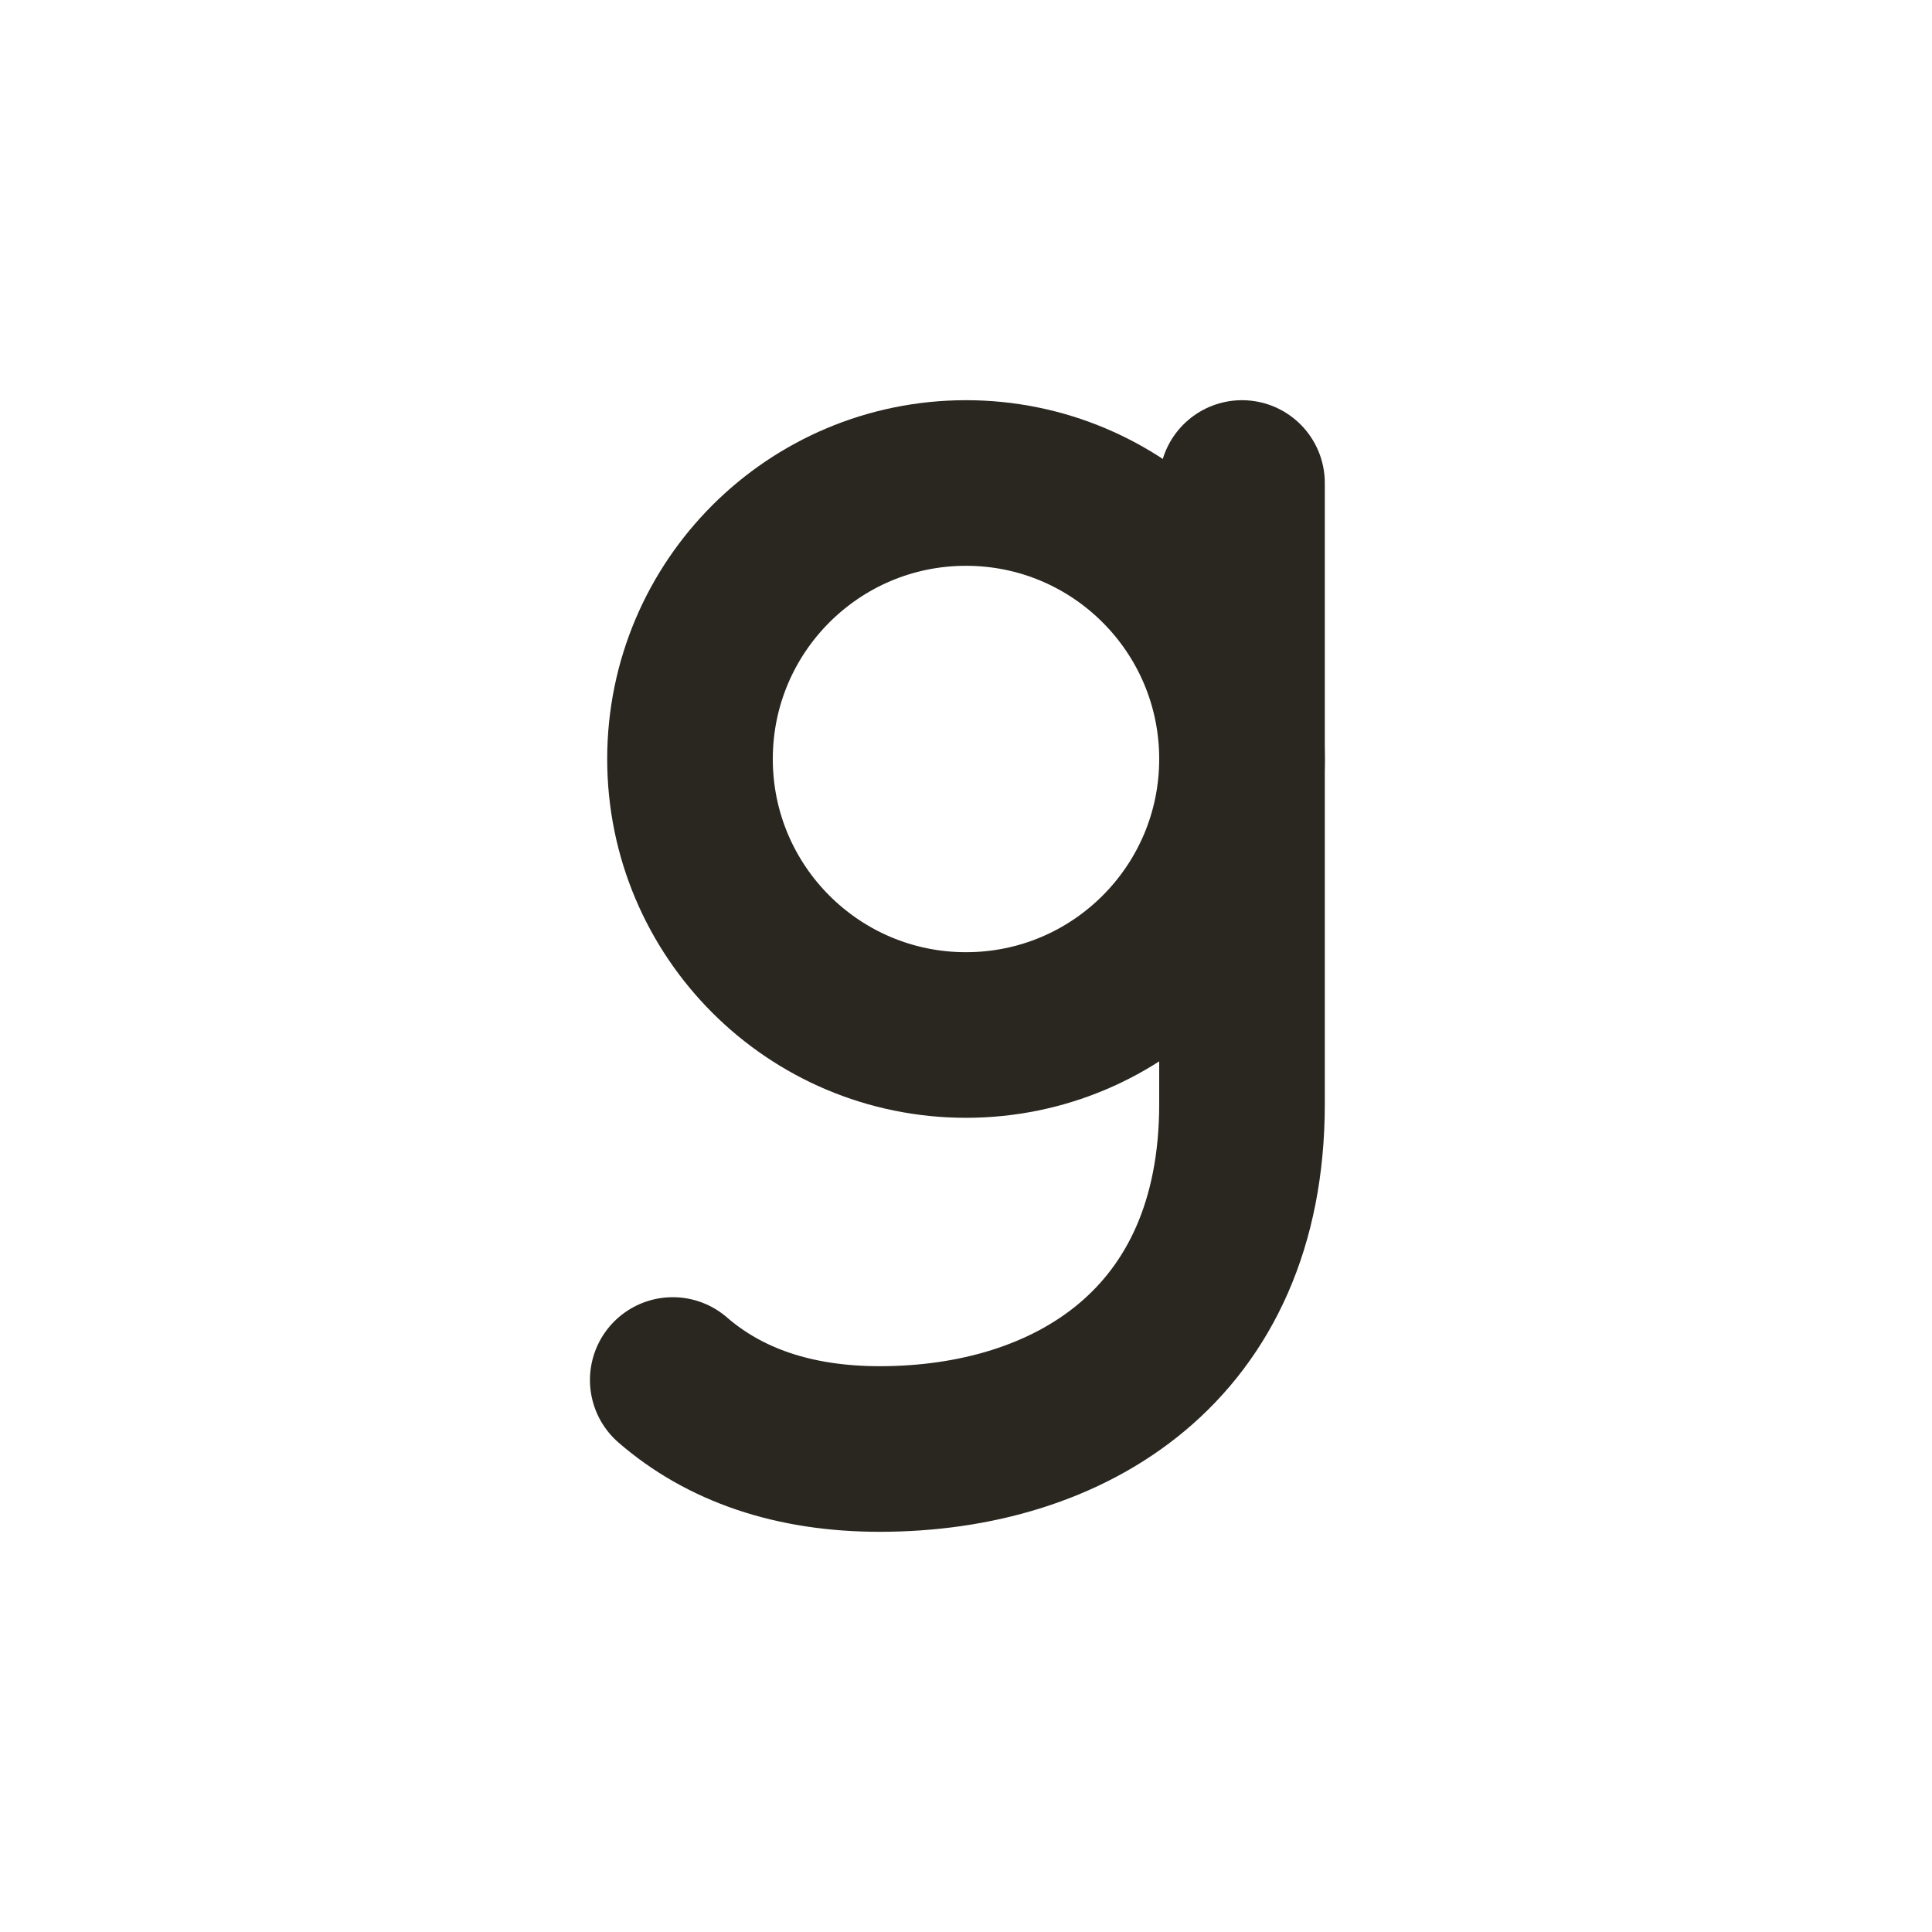
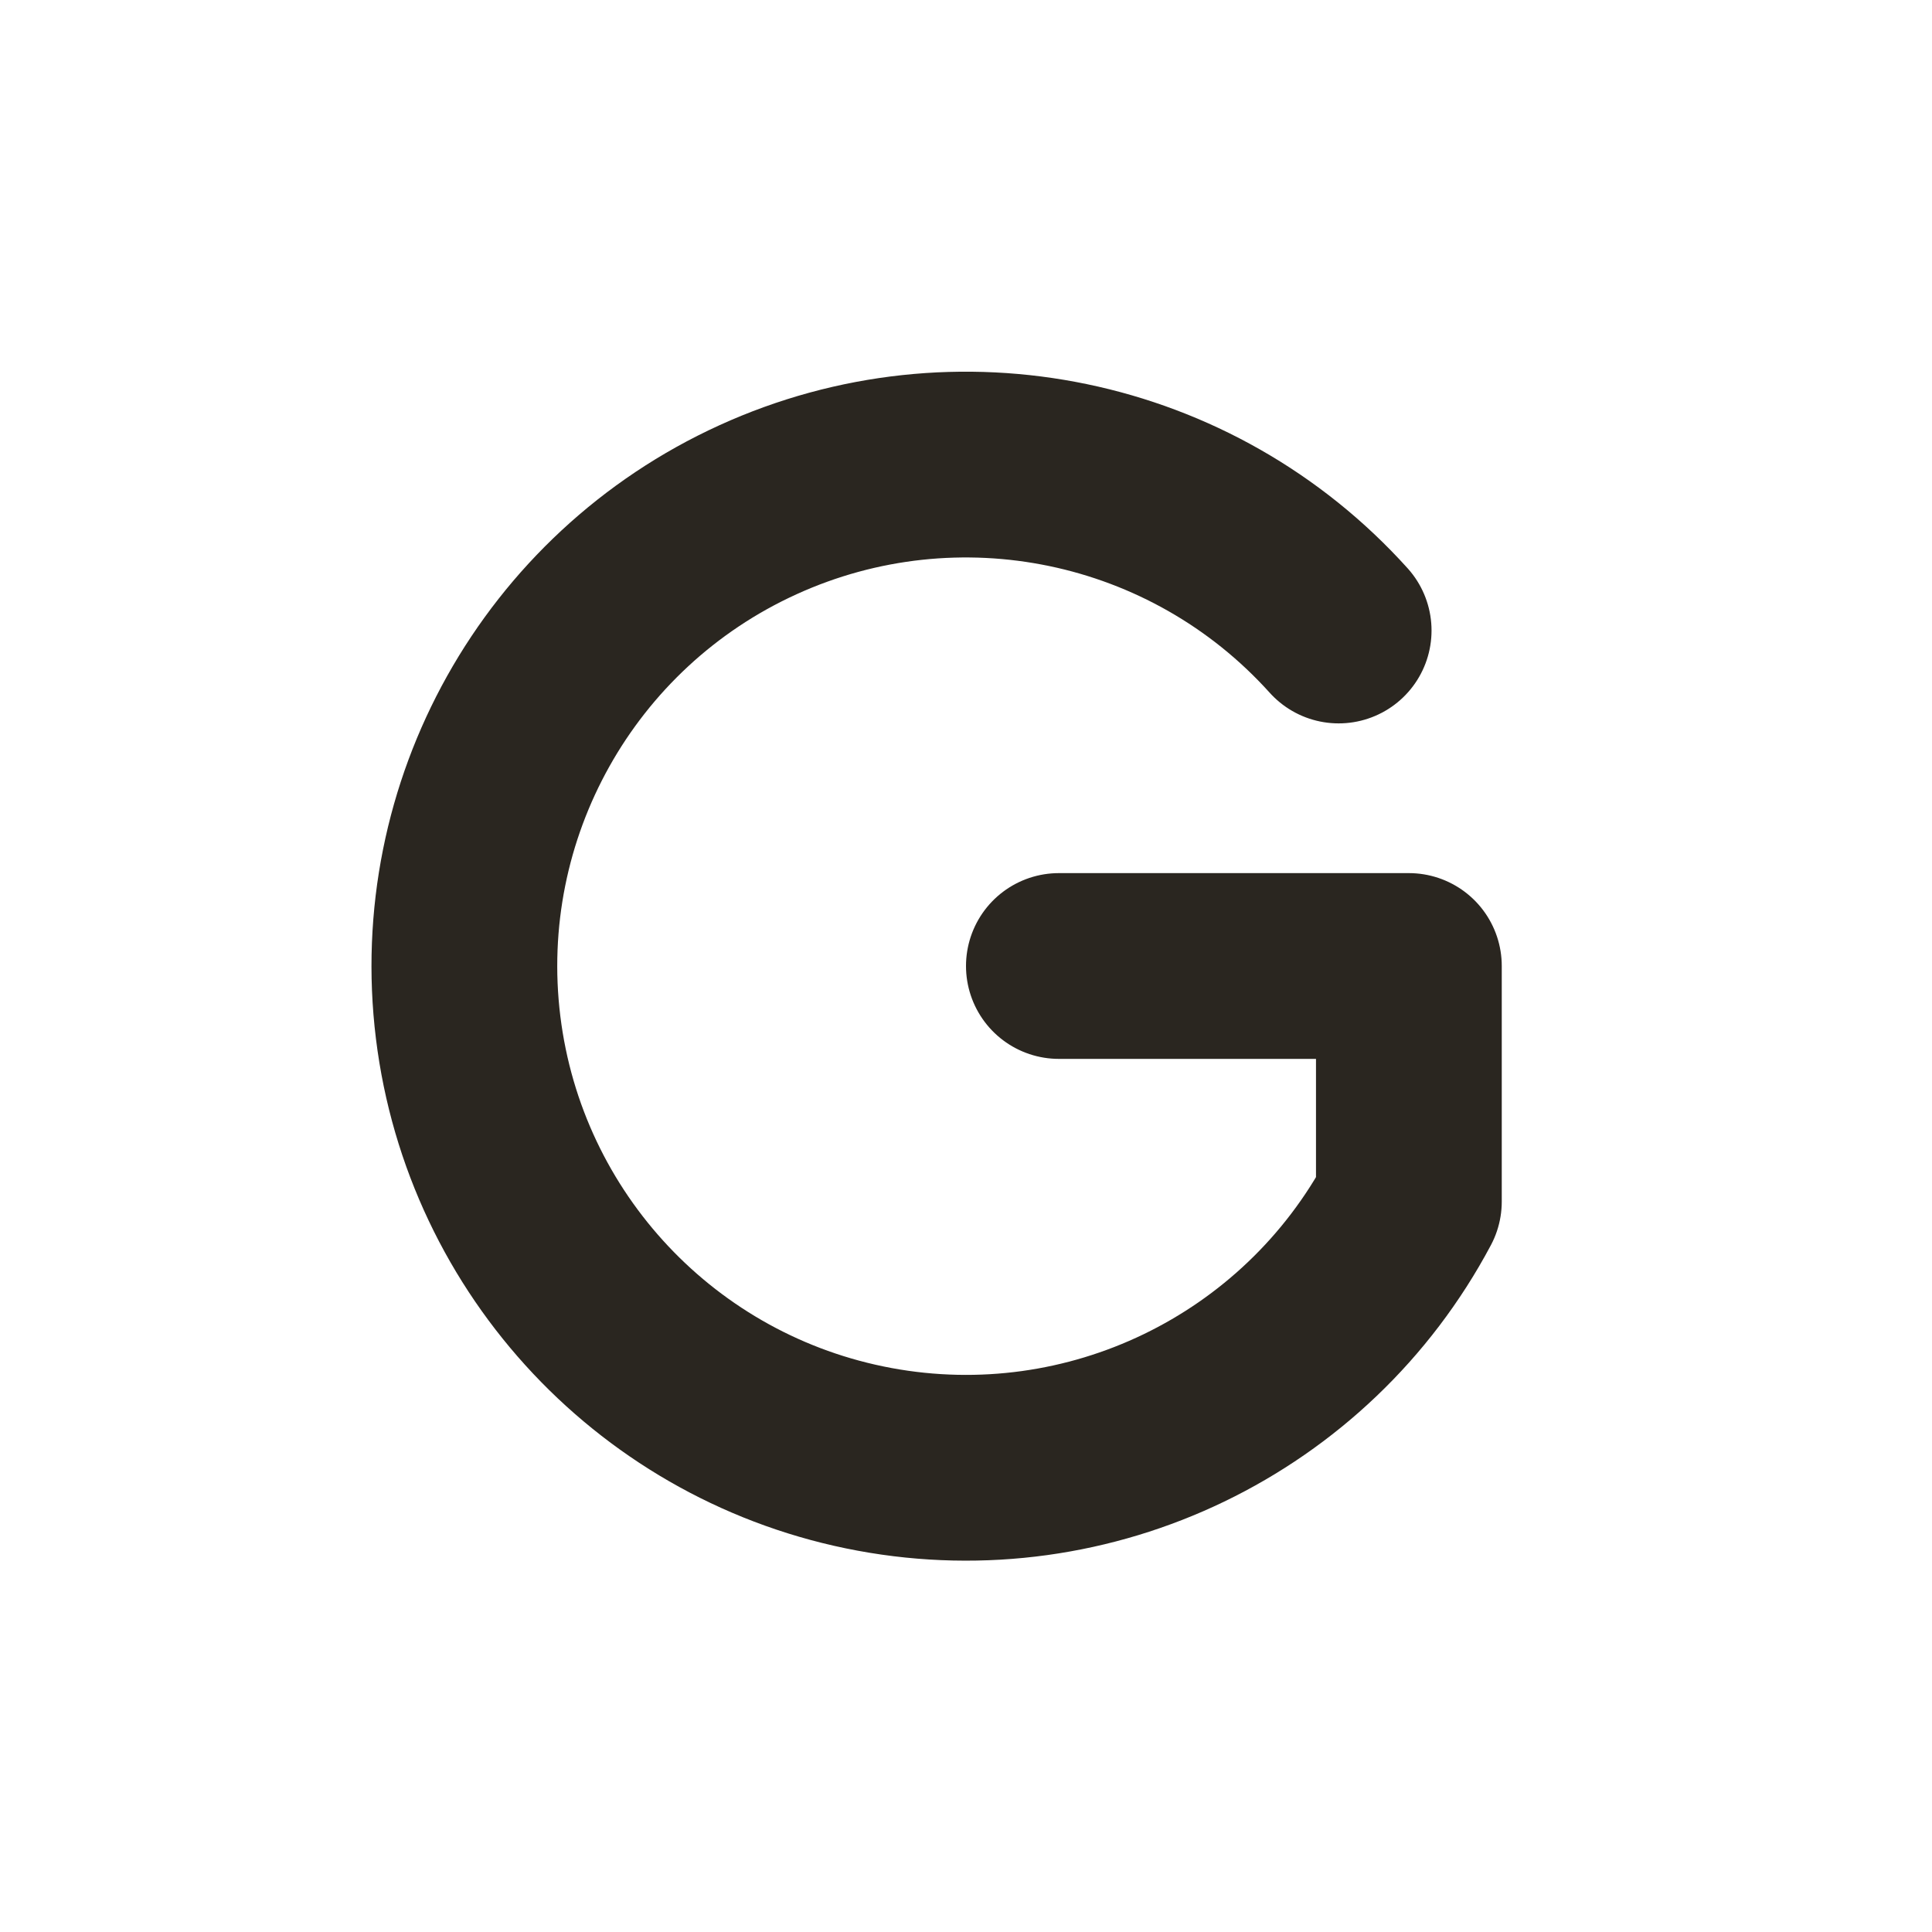
- <svg xmlns="http://www.w3.org/2000/svg" viewBox="4 4 56 56">
+ <svg xmlns="http://www.w3.org/2000/svg" viewBox="6 6 52 52">
  <style>
    path { stroke: #2a2620 }
    @media (prefers-color-scheme: dark) { path { stroke: #e0b44a } }
  </style>
-   <g transform="translate(1.5 -1.5)" fill="none" stroke-width="4.8" stroke-linecap="round" stroke-linejoin="round">
-     <path d="M38.5 27.5 A8 8 0 1 1 22.5 27.5 A8 8 0 1 1 38.5 27.5" />
-     <path d="M38.5 19.5 V37.5 C38.5 44.5 33.5 47.5 28 47.5 C25.5 47.5 23.5 46.8 22 45.5" />
-   </g>
+   <path d="M42.03 22.97 A13.5 13.5 0 1 0 43.92 38.34 V32 H34.5" fill="none" stroke-width="5" stroke-linecap="round" stroke-linejoin="round" />
</svg>
